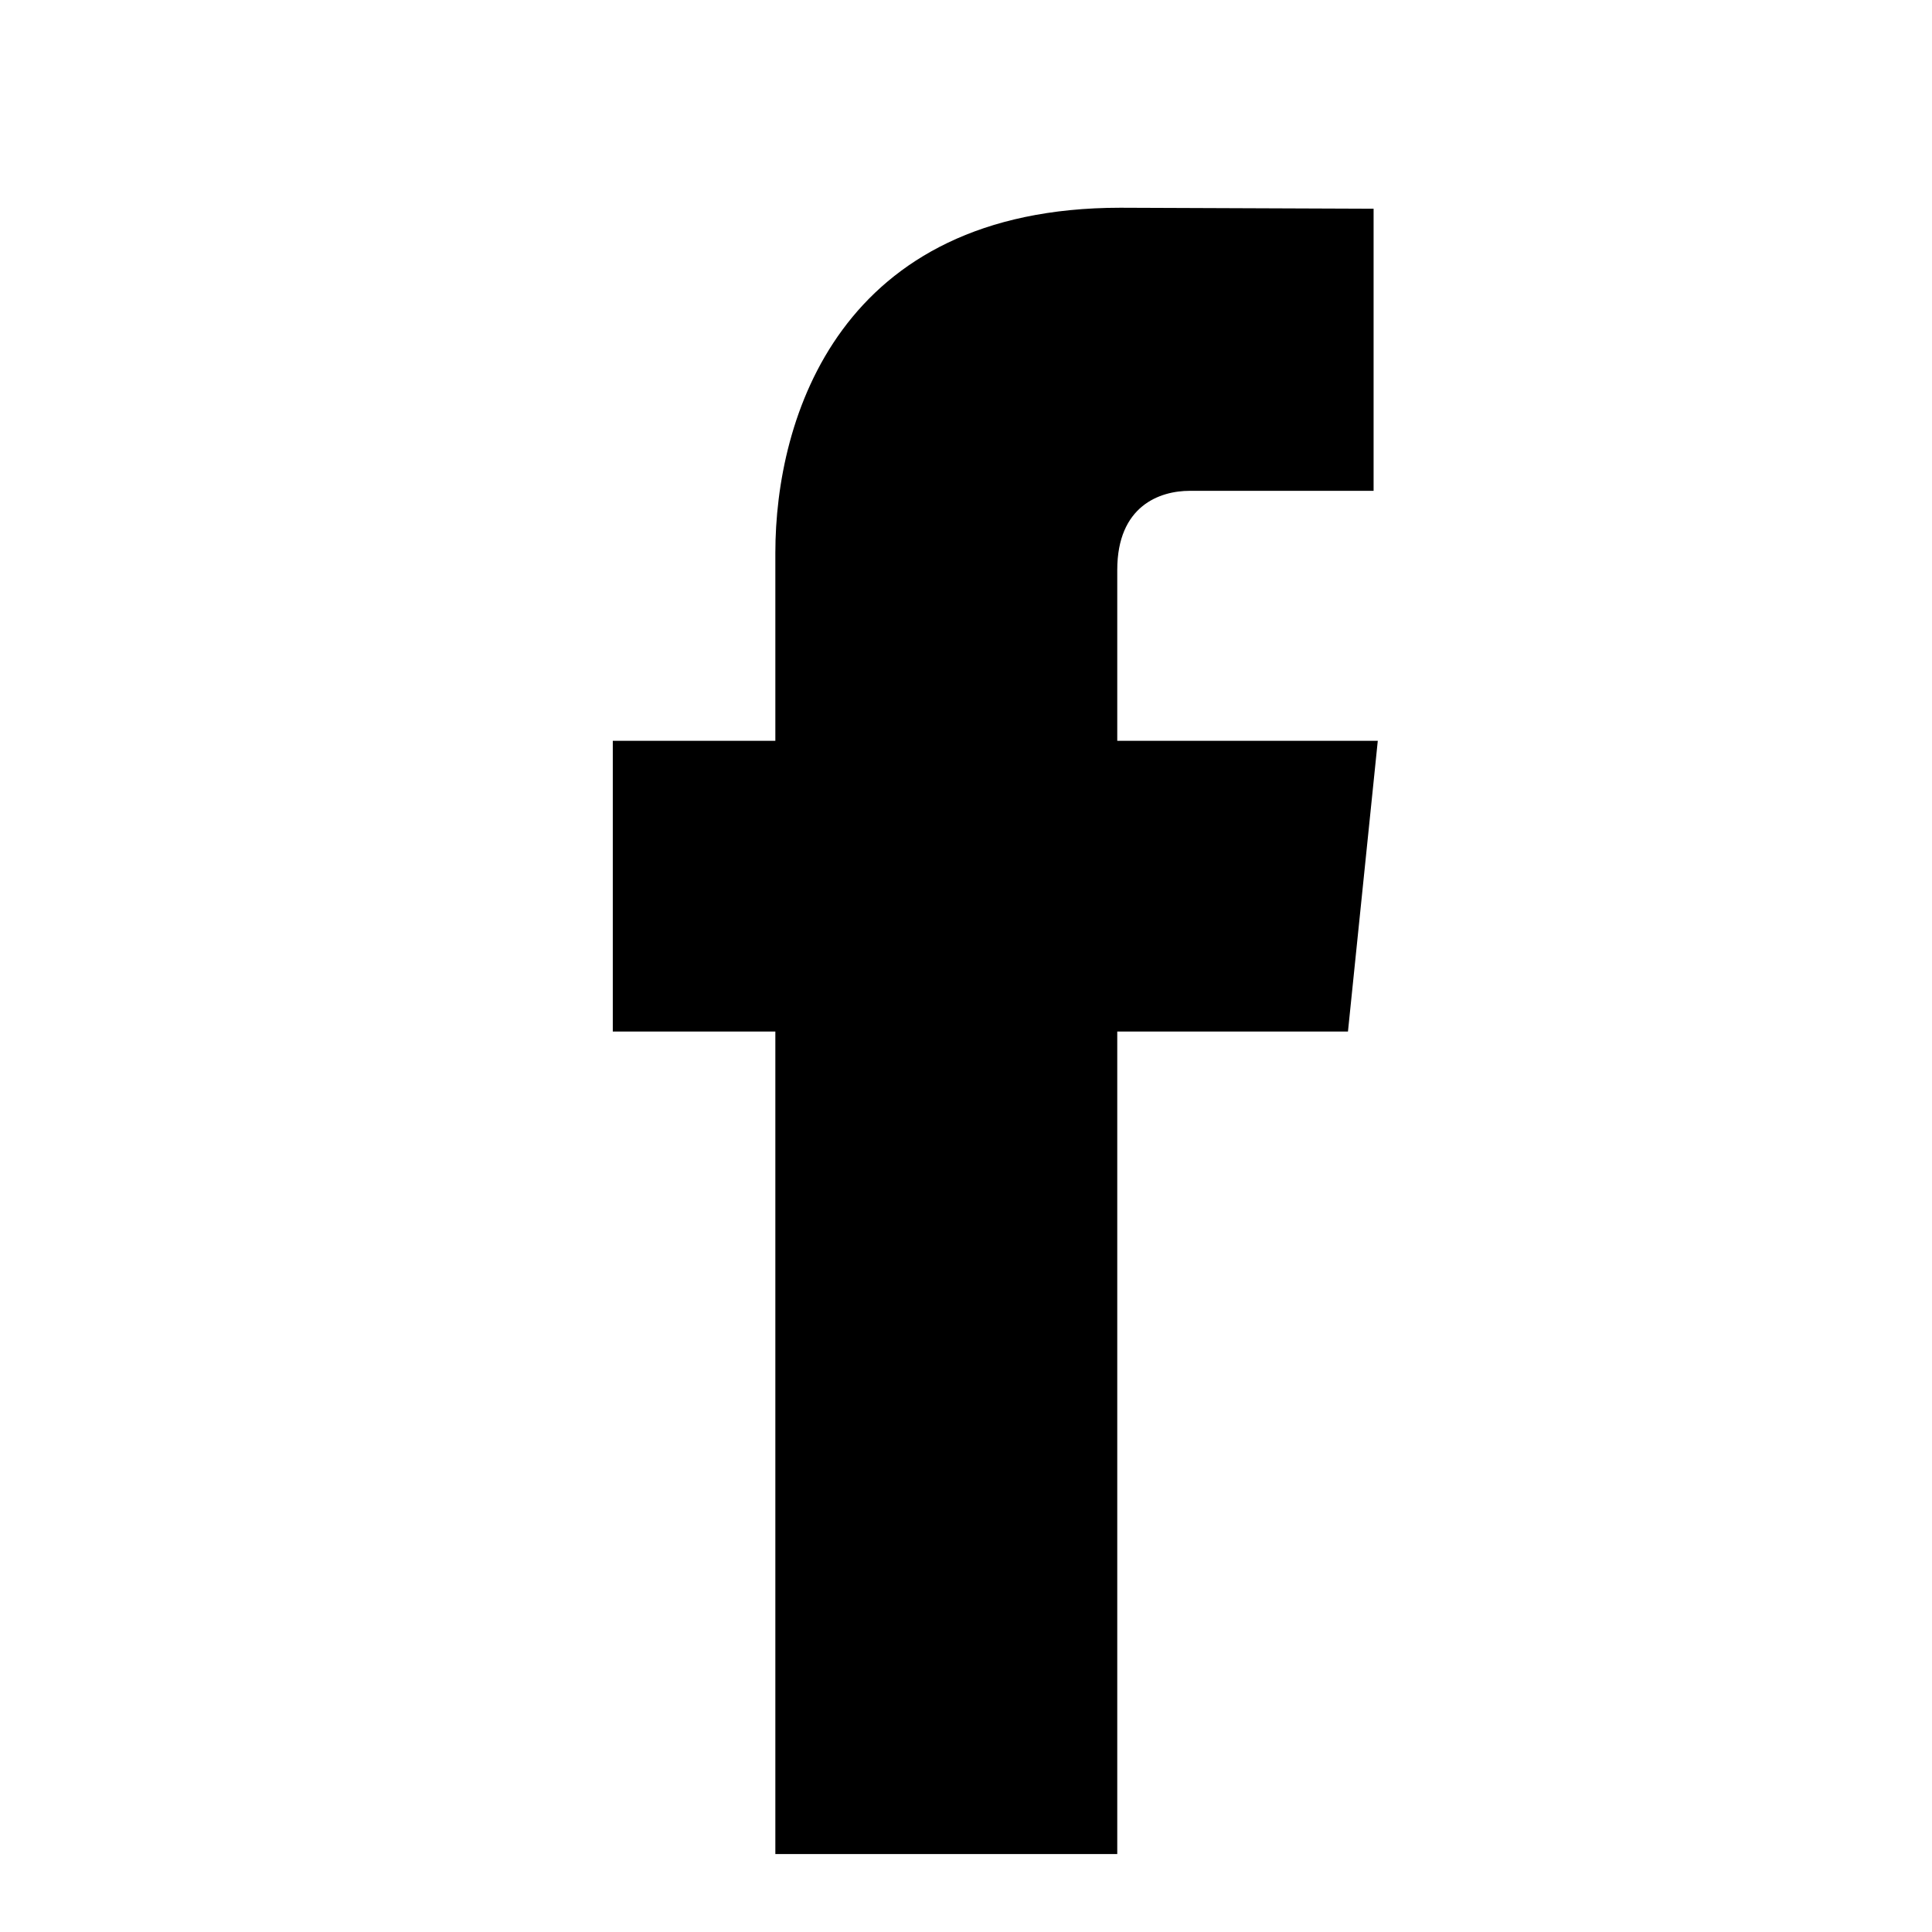
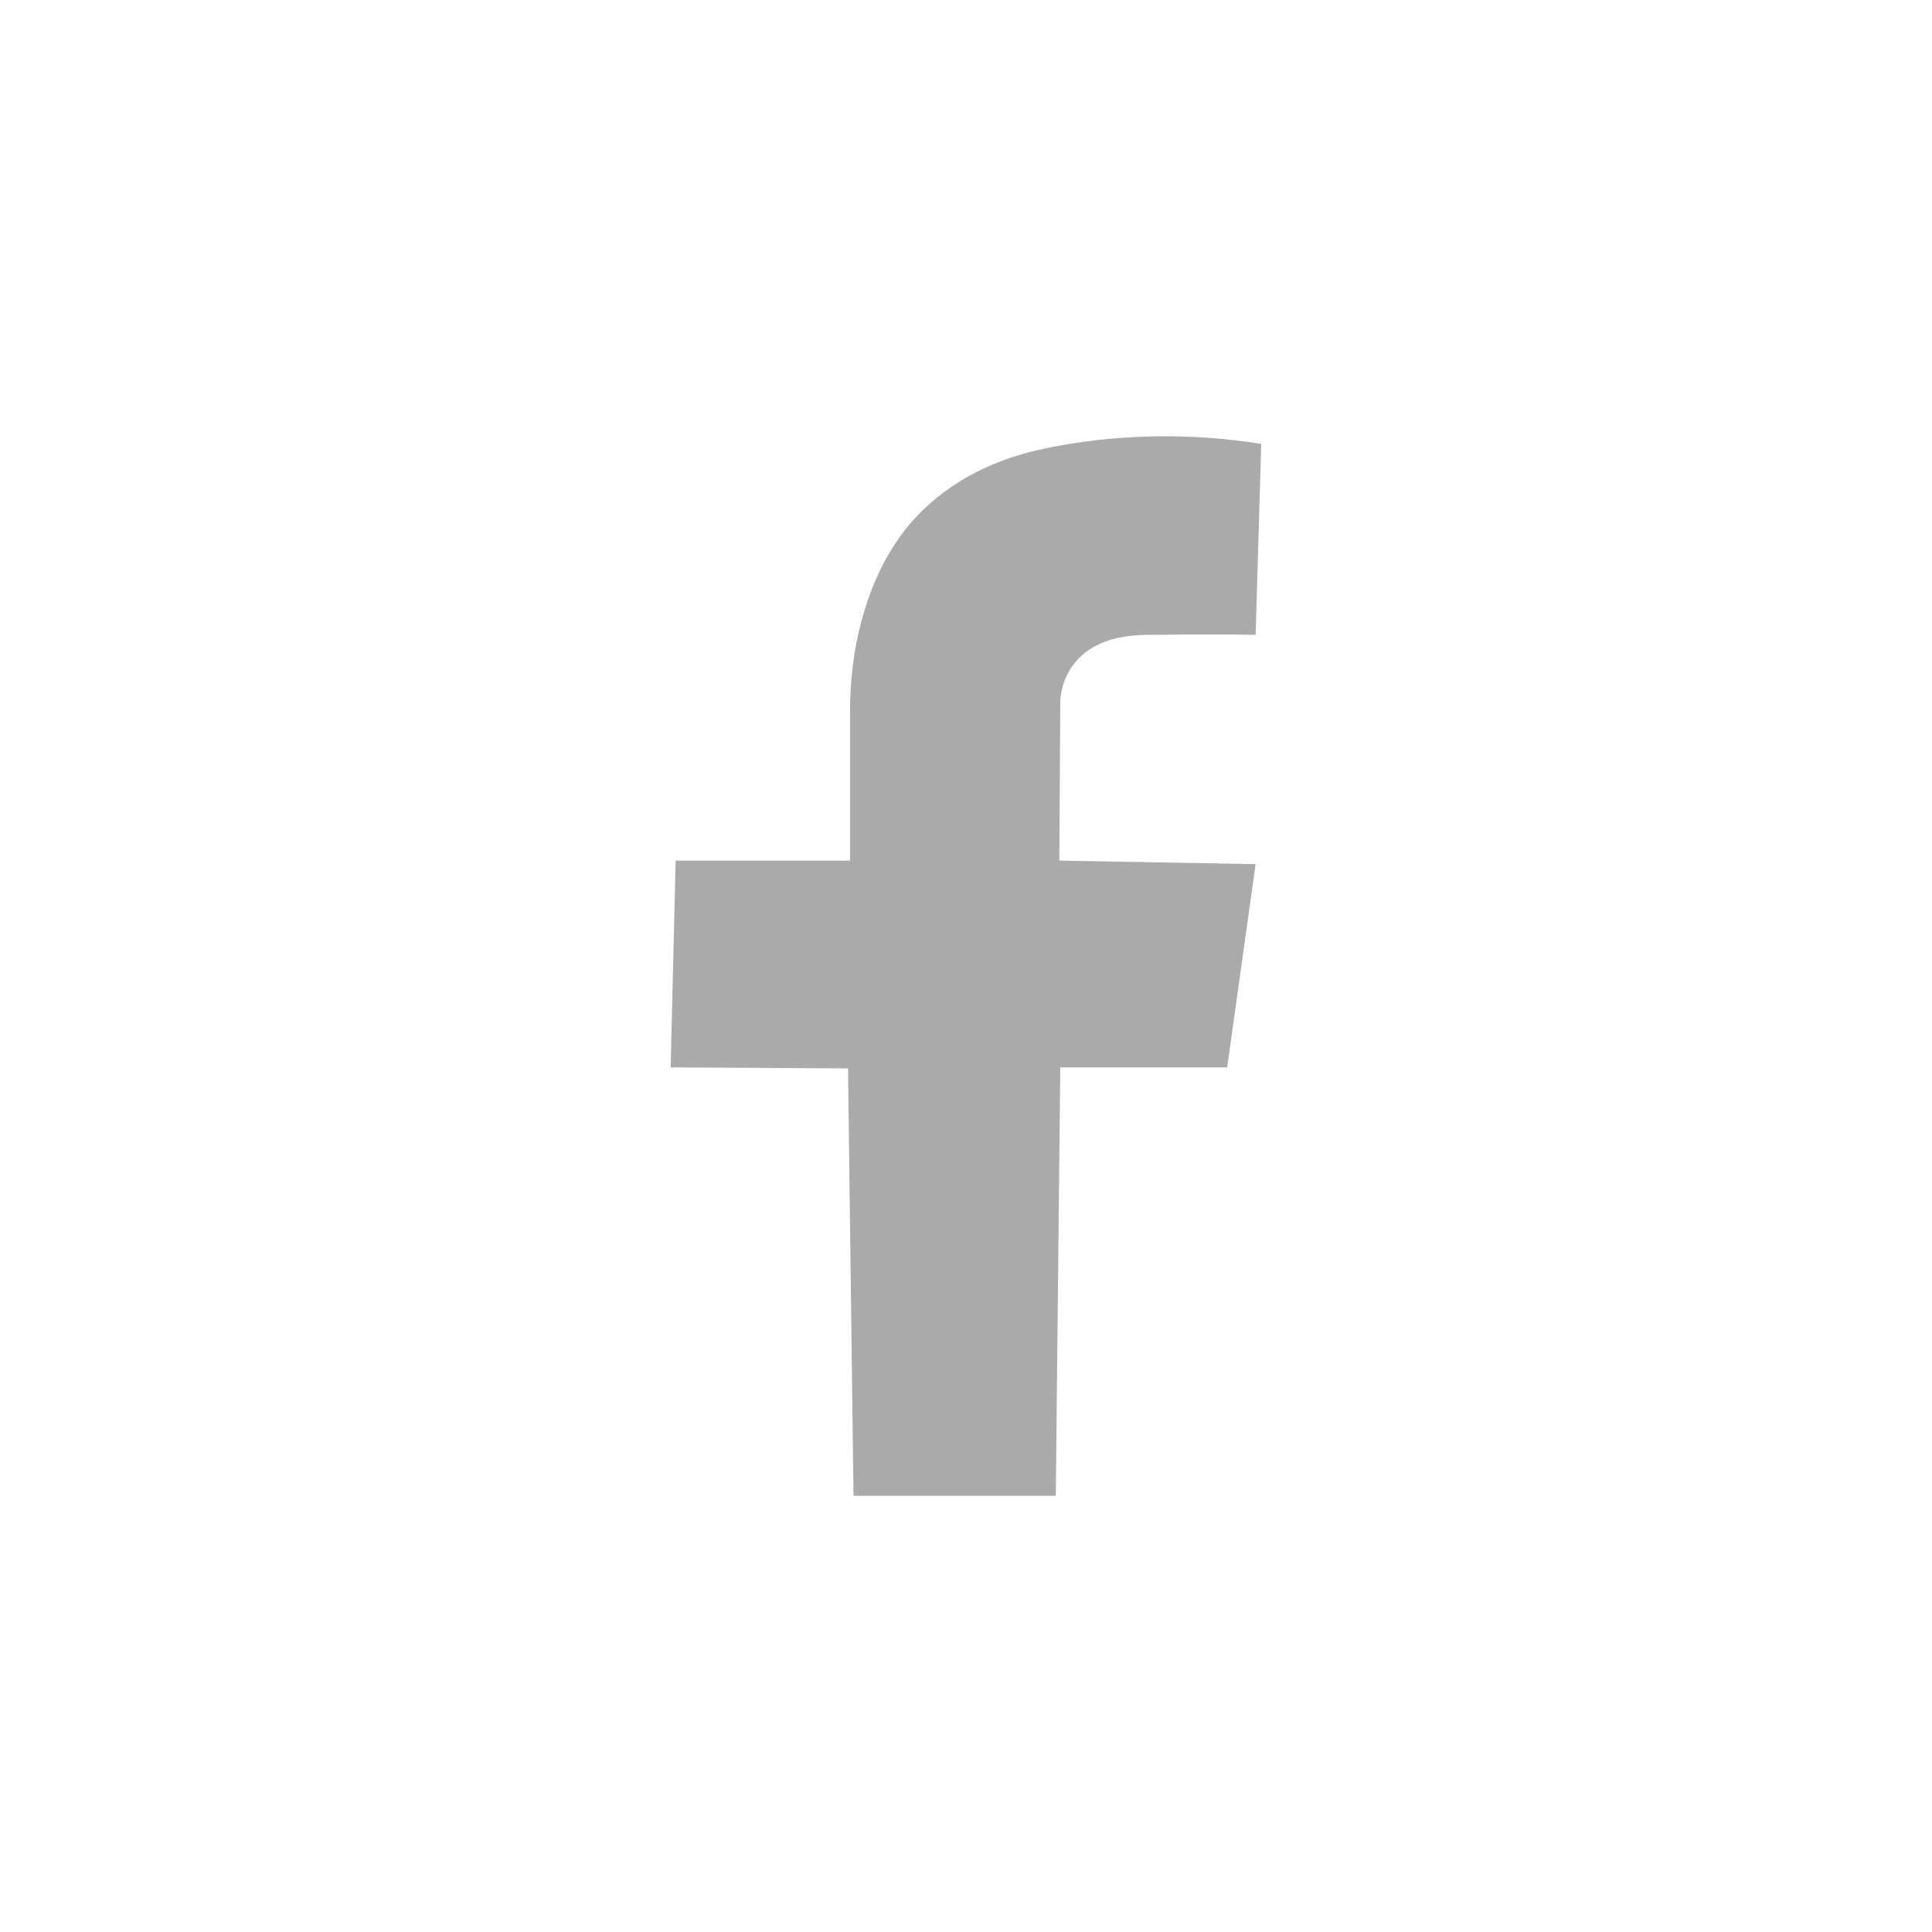
- <svg xmlns="http://www.w3.org/2000/svg" enable-background="new 0 0 56.693 56.693" height="56.693px" id="Layer_1" version="1.1" viewBox="0 0 56.693 56.693" width="56.693px" xml:space="preserve">
-   <path d="M40.43,21.739h-7.645v-5.014c0-1.883,1.248-2.322,2.127-2.322c0.877,0,5.395,0,5.395,0V6.125l-7.43-0.029  c-8.248,0-10.125,6.174-10.125,10.125v5.518h-4.77v8.53h4.77c0,10.947,0,24.137,0,24.137h10.033c0,0,0-13.32,0-24.137h6.77  L40.43,21.739z" />
+ <svg xmlns="http://www.w3.org/2000/svg" width="48" height="48">
+   <g>
+     <rect fill="none" id="canvas_background" height="402" width="582" y="-1" x="-1" />
+   </g>
+   <g>
+     <path id="svg_2" fill="#aaaaaa" d="m31.335,11.026l-0.139,4.748c0,0 -0.607,-0.025 -2.736,0c-2.092,0.025 -2.117,1.584 -2.117,1.659l-0.025,3.949l4.877,0.087l-0.706,5.05l-4.147,0l-0.111,10.645l-5.026,0l-0.136,-10.62l-4.407,-0.025l0.124,-5.137l4.332,0c0,0 0,-3.713 0,-3.713c0,-1.453 0.347,-3.029 1.175,-4.241c0.73,-1.069 1.835,-1.774 3.066,-2.135c0,0 2.582,-0.81 5.973,-0.265z" />
+   </g>
</svg>
